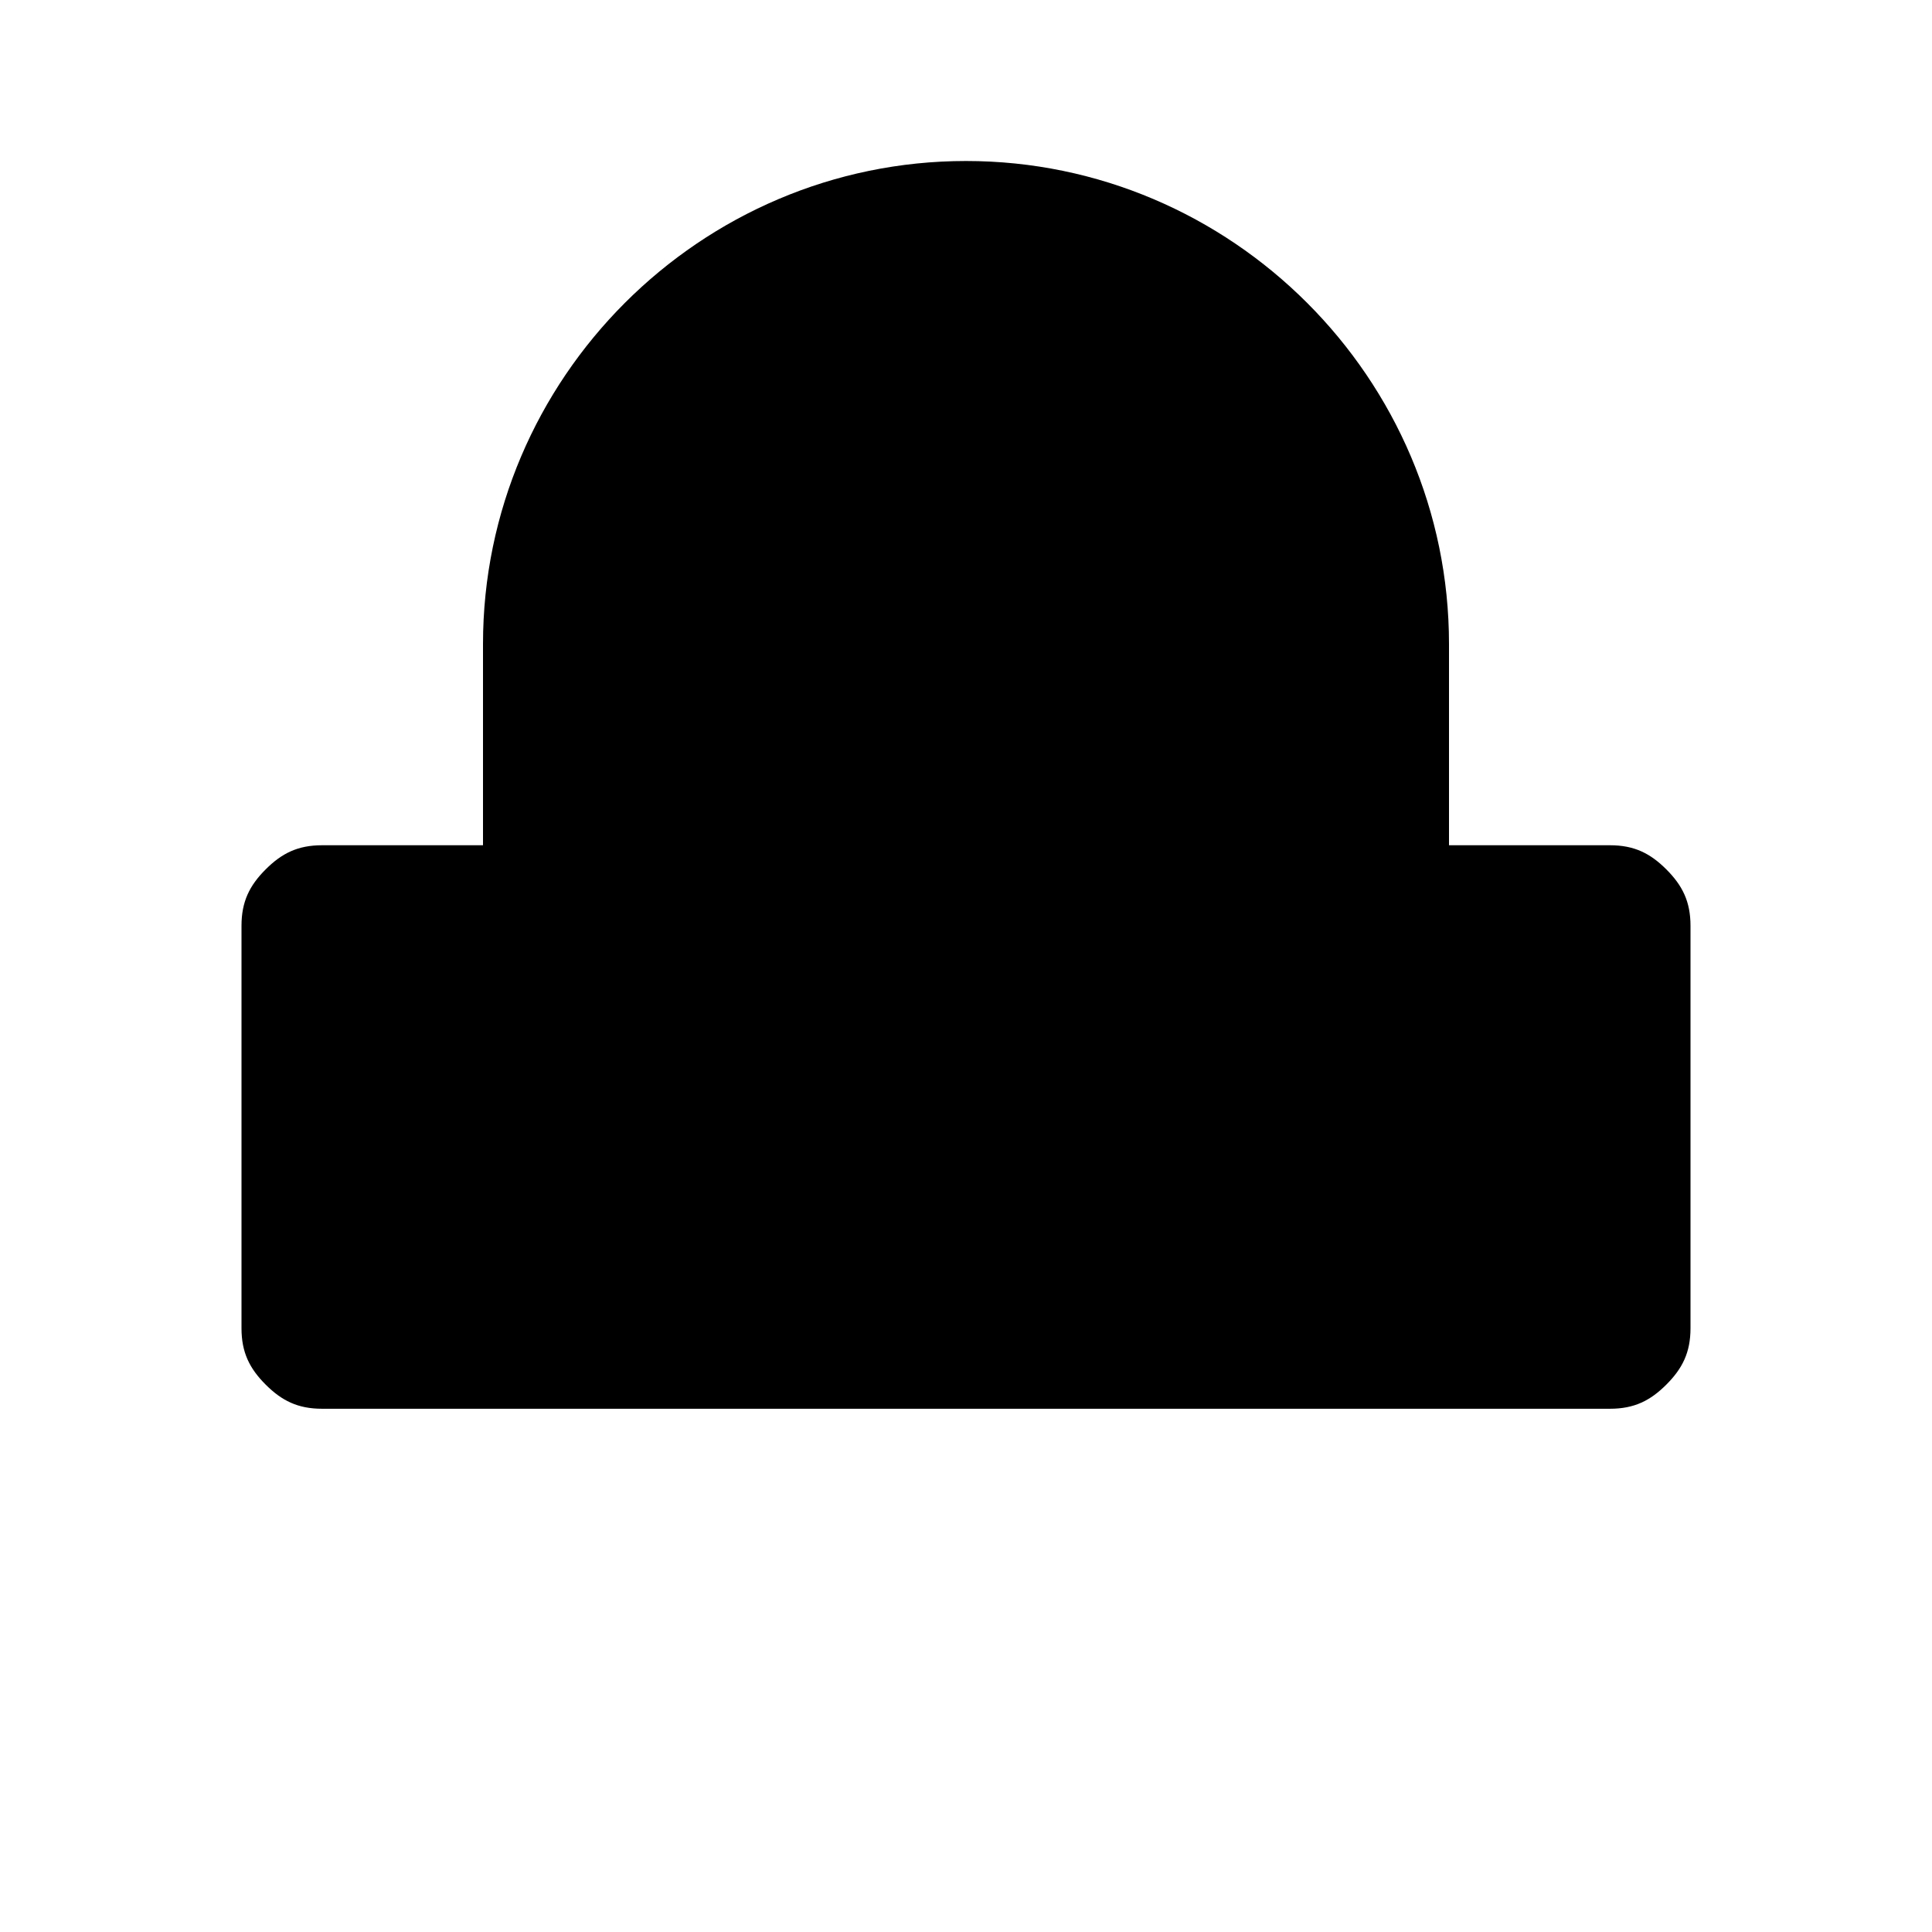
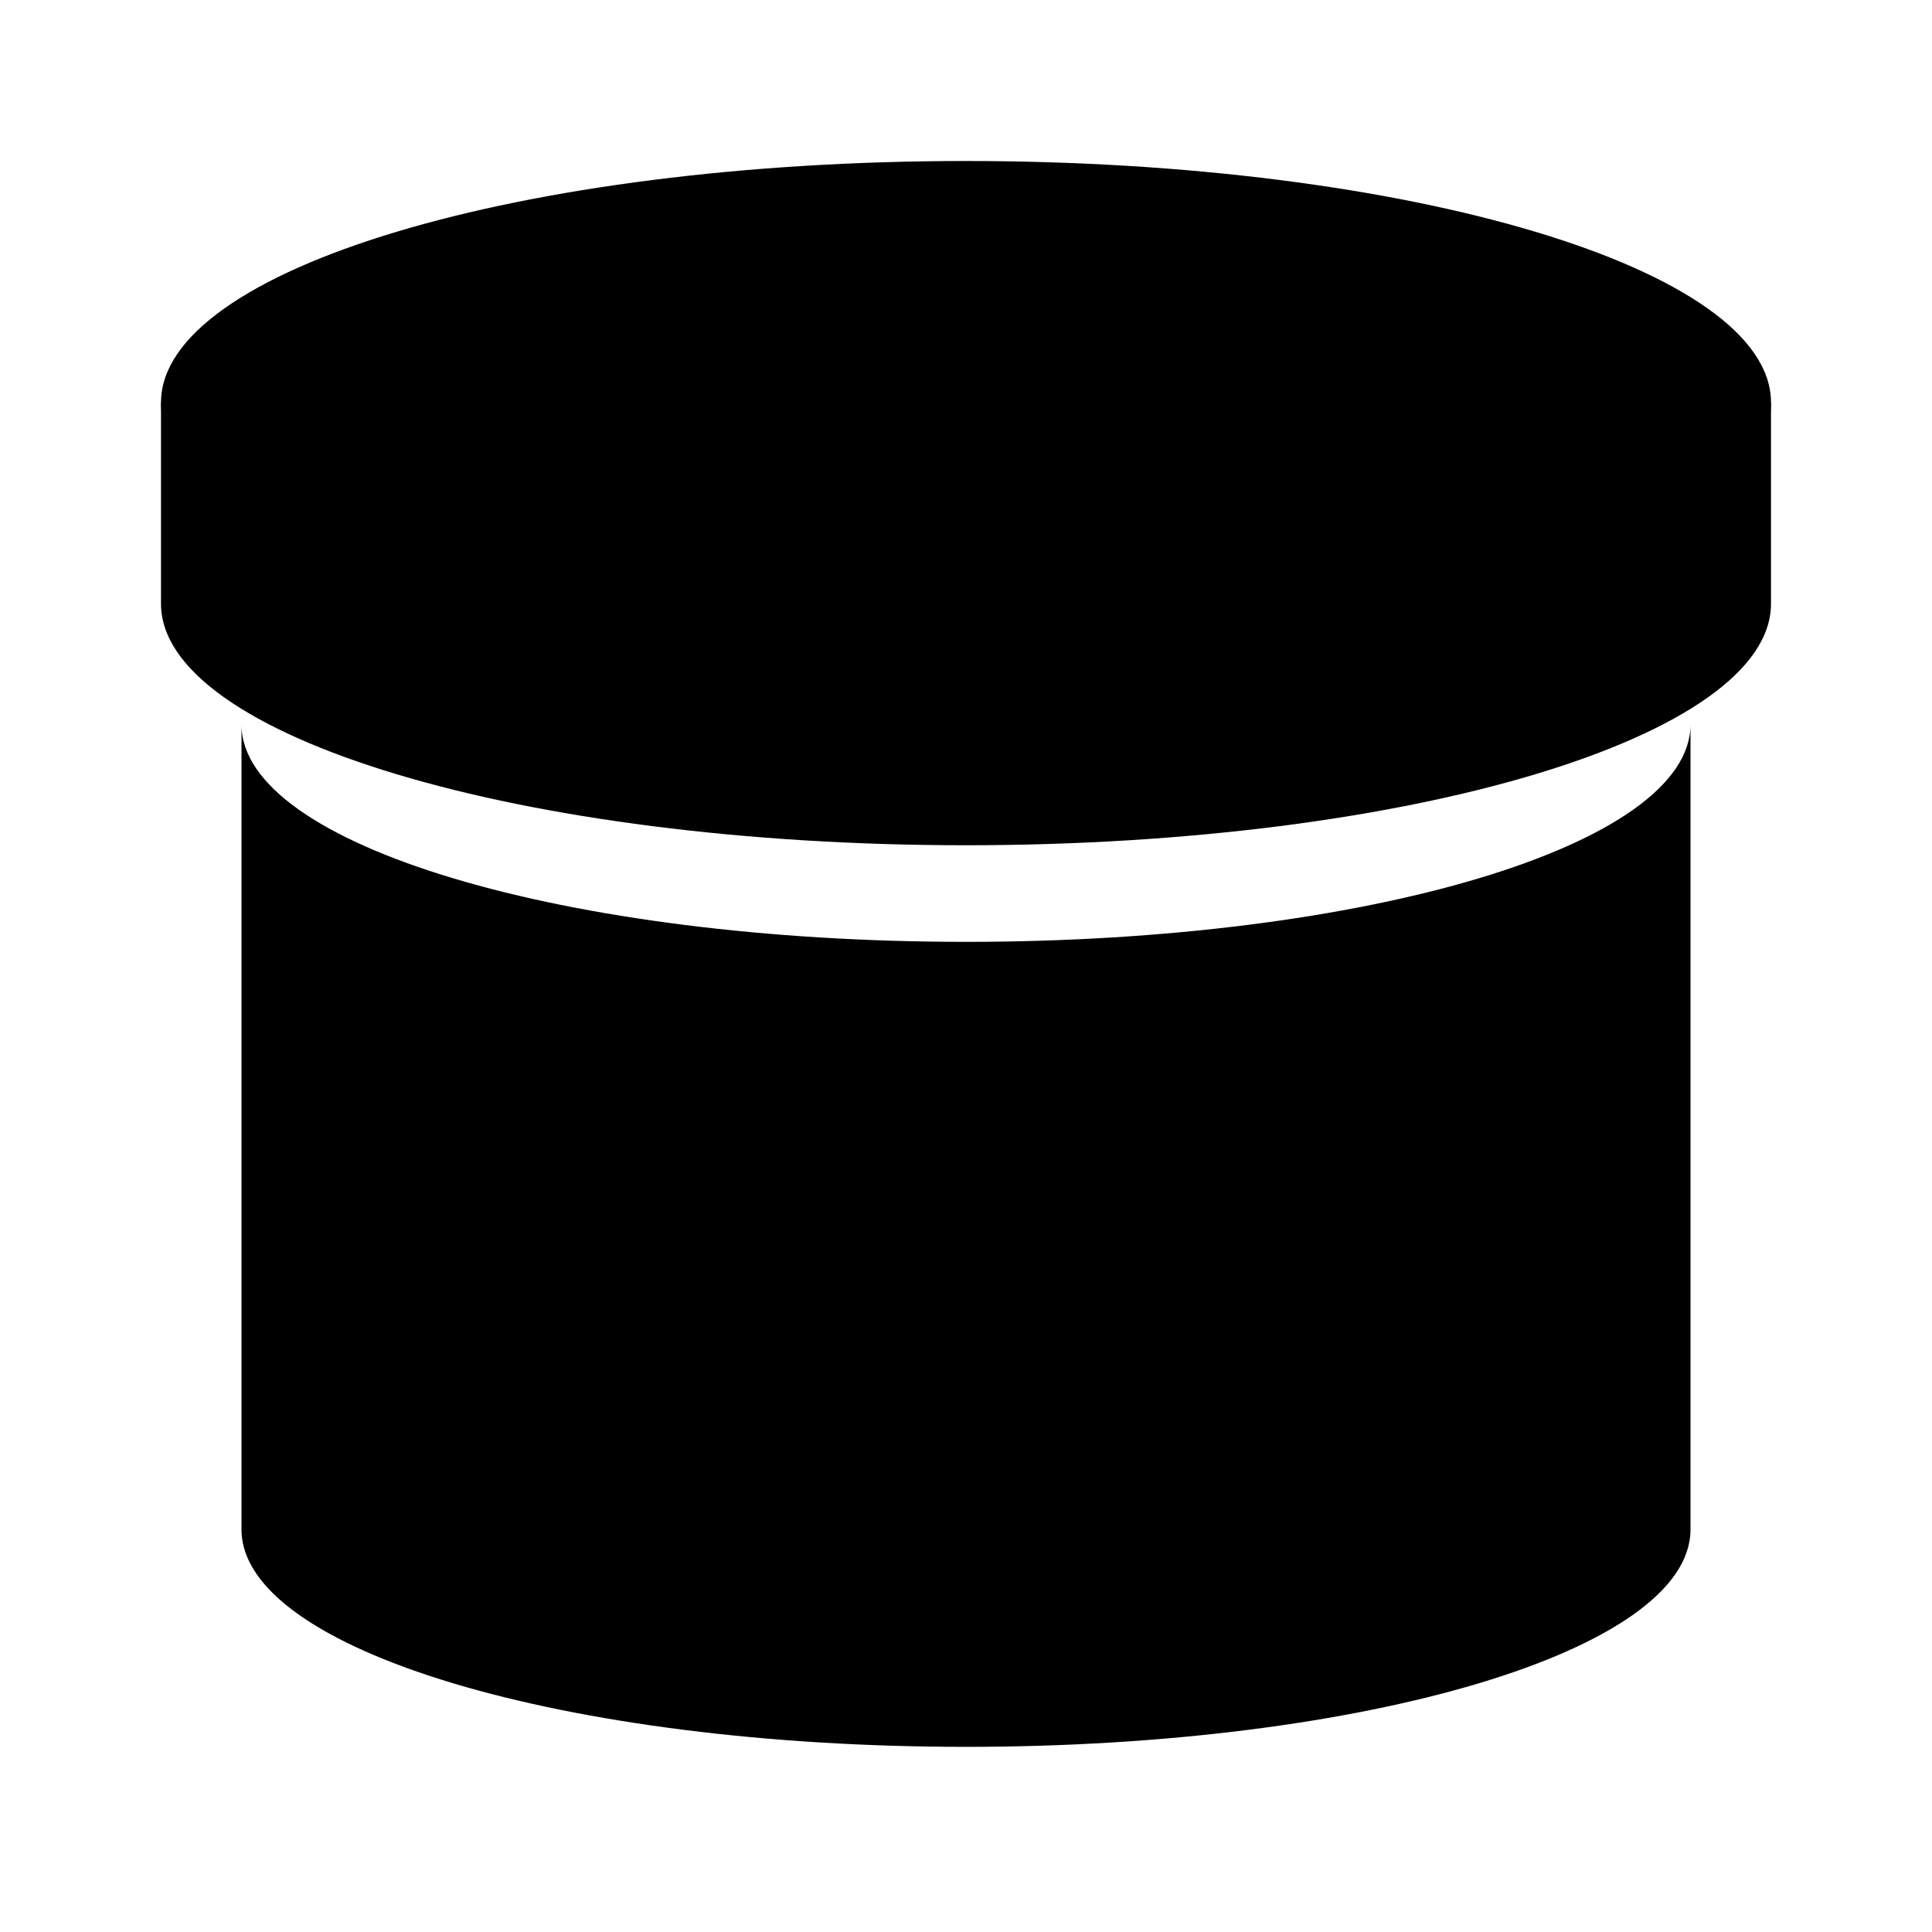
<svg xmlns="http://www.w3.org/2000/svg" viewBox="0 0 24 24" fill="currentColor">
-   <path d="M21 16.5c0 .3-.1.5-.3.7-.2.2-.4.3-.7.3H4c-.3 0-.5-.1-.7-.3-.2-.2-.3-.4-.3-.7v-5c0-.3.1-.5.3-.7.2-.2.4-.3.7-.3h16c.3 0 .5.1.7.3.2.2.3.4.3.7v5zM12 2C8.7 2 6 4.7 6 8v2.5h12V8c0-3.3-2.7-6-6-6z" />
+   <path d="M3 9 v10 c0 1.5 4.03 2.7 9 2.7 s9-1.2 9-2.7 V9 c0 1.5-4.03 2.7-9 2.7 S3 10.5 3 9 Z" />
+   <ellipse cx="12" cy="5" rx="10" ry="3" />
+   <path d="M2 5 v2.5 c0 1.65 4.48 3 10 3 s10-1.35 10-3 V5 Z" />
</svg>
